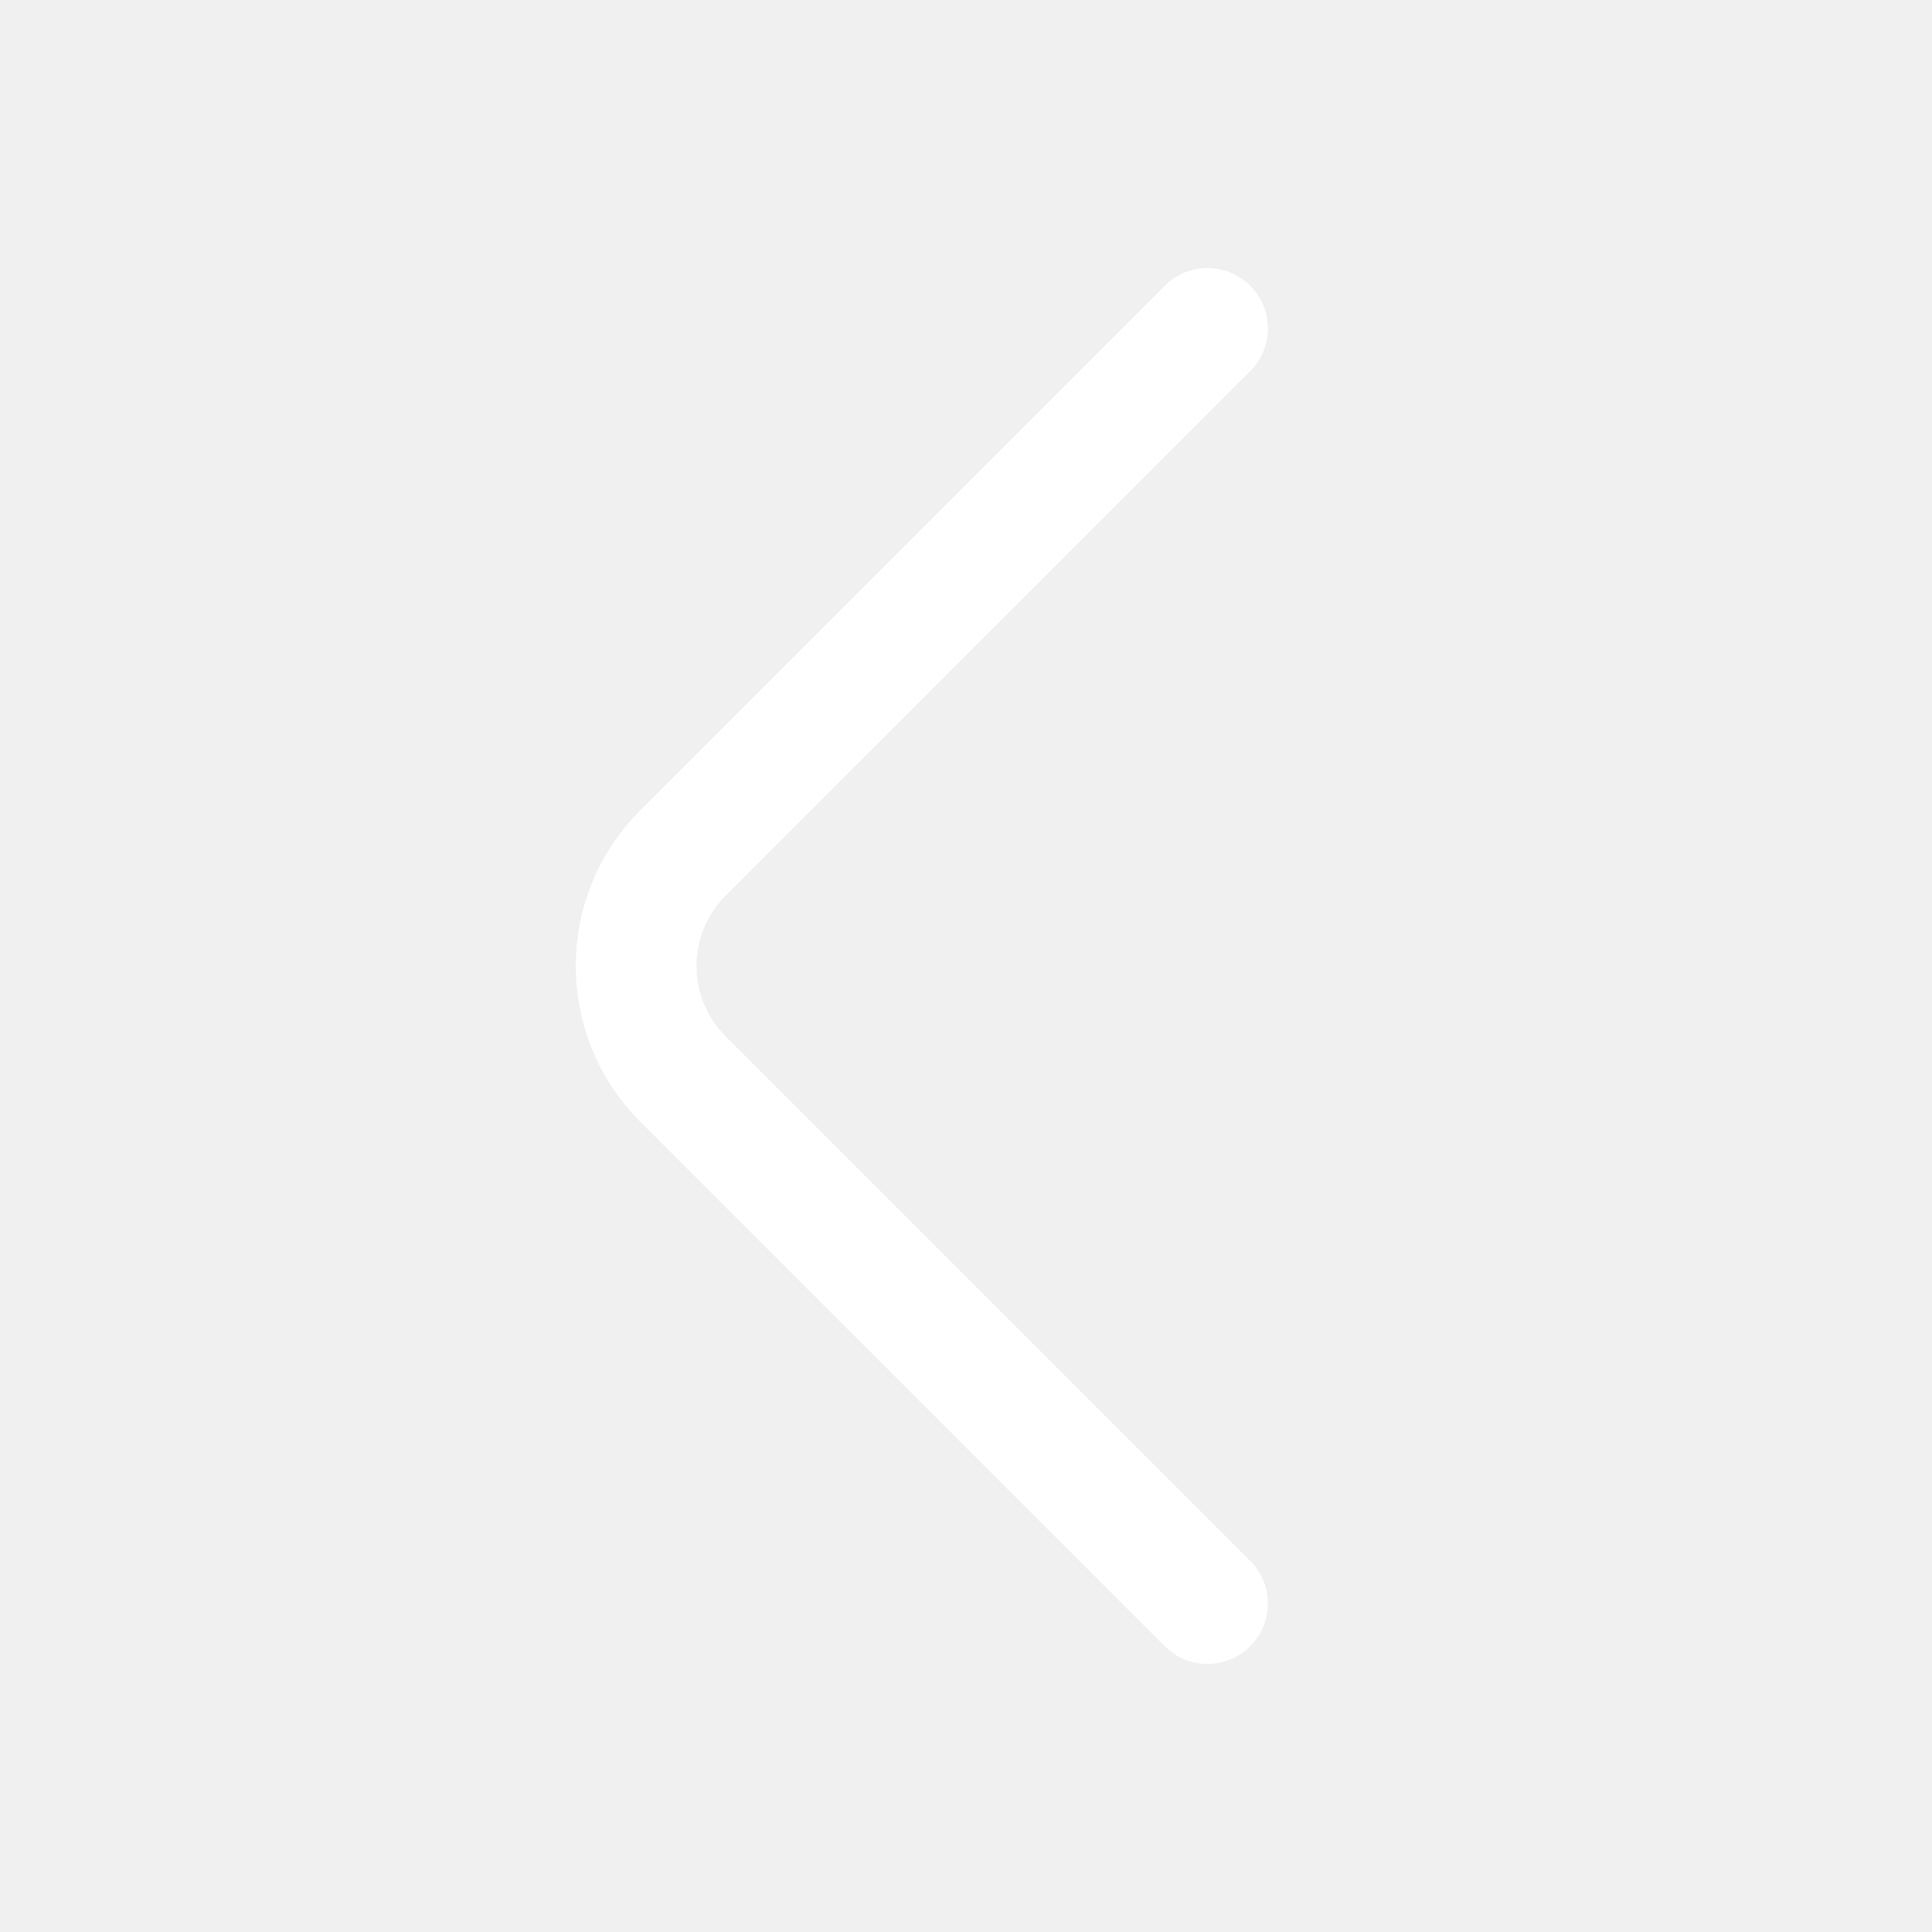
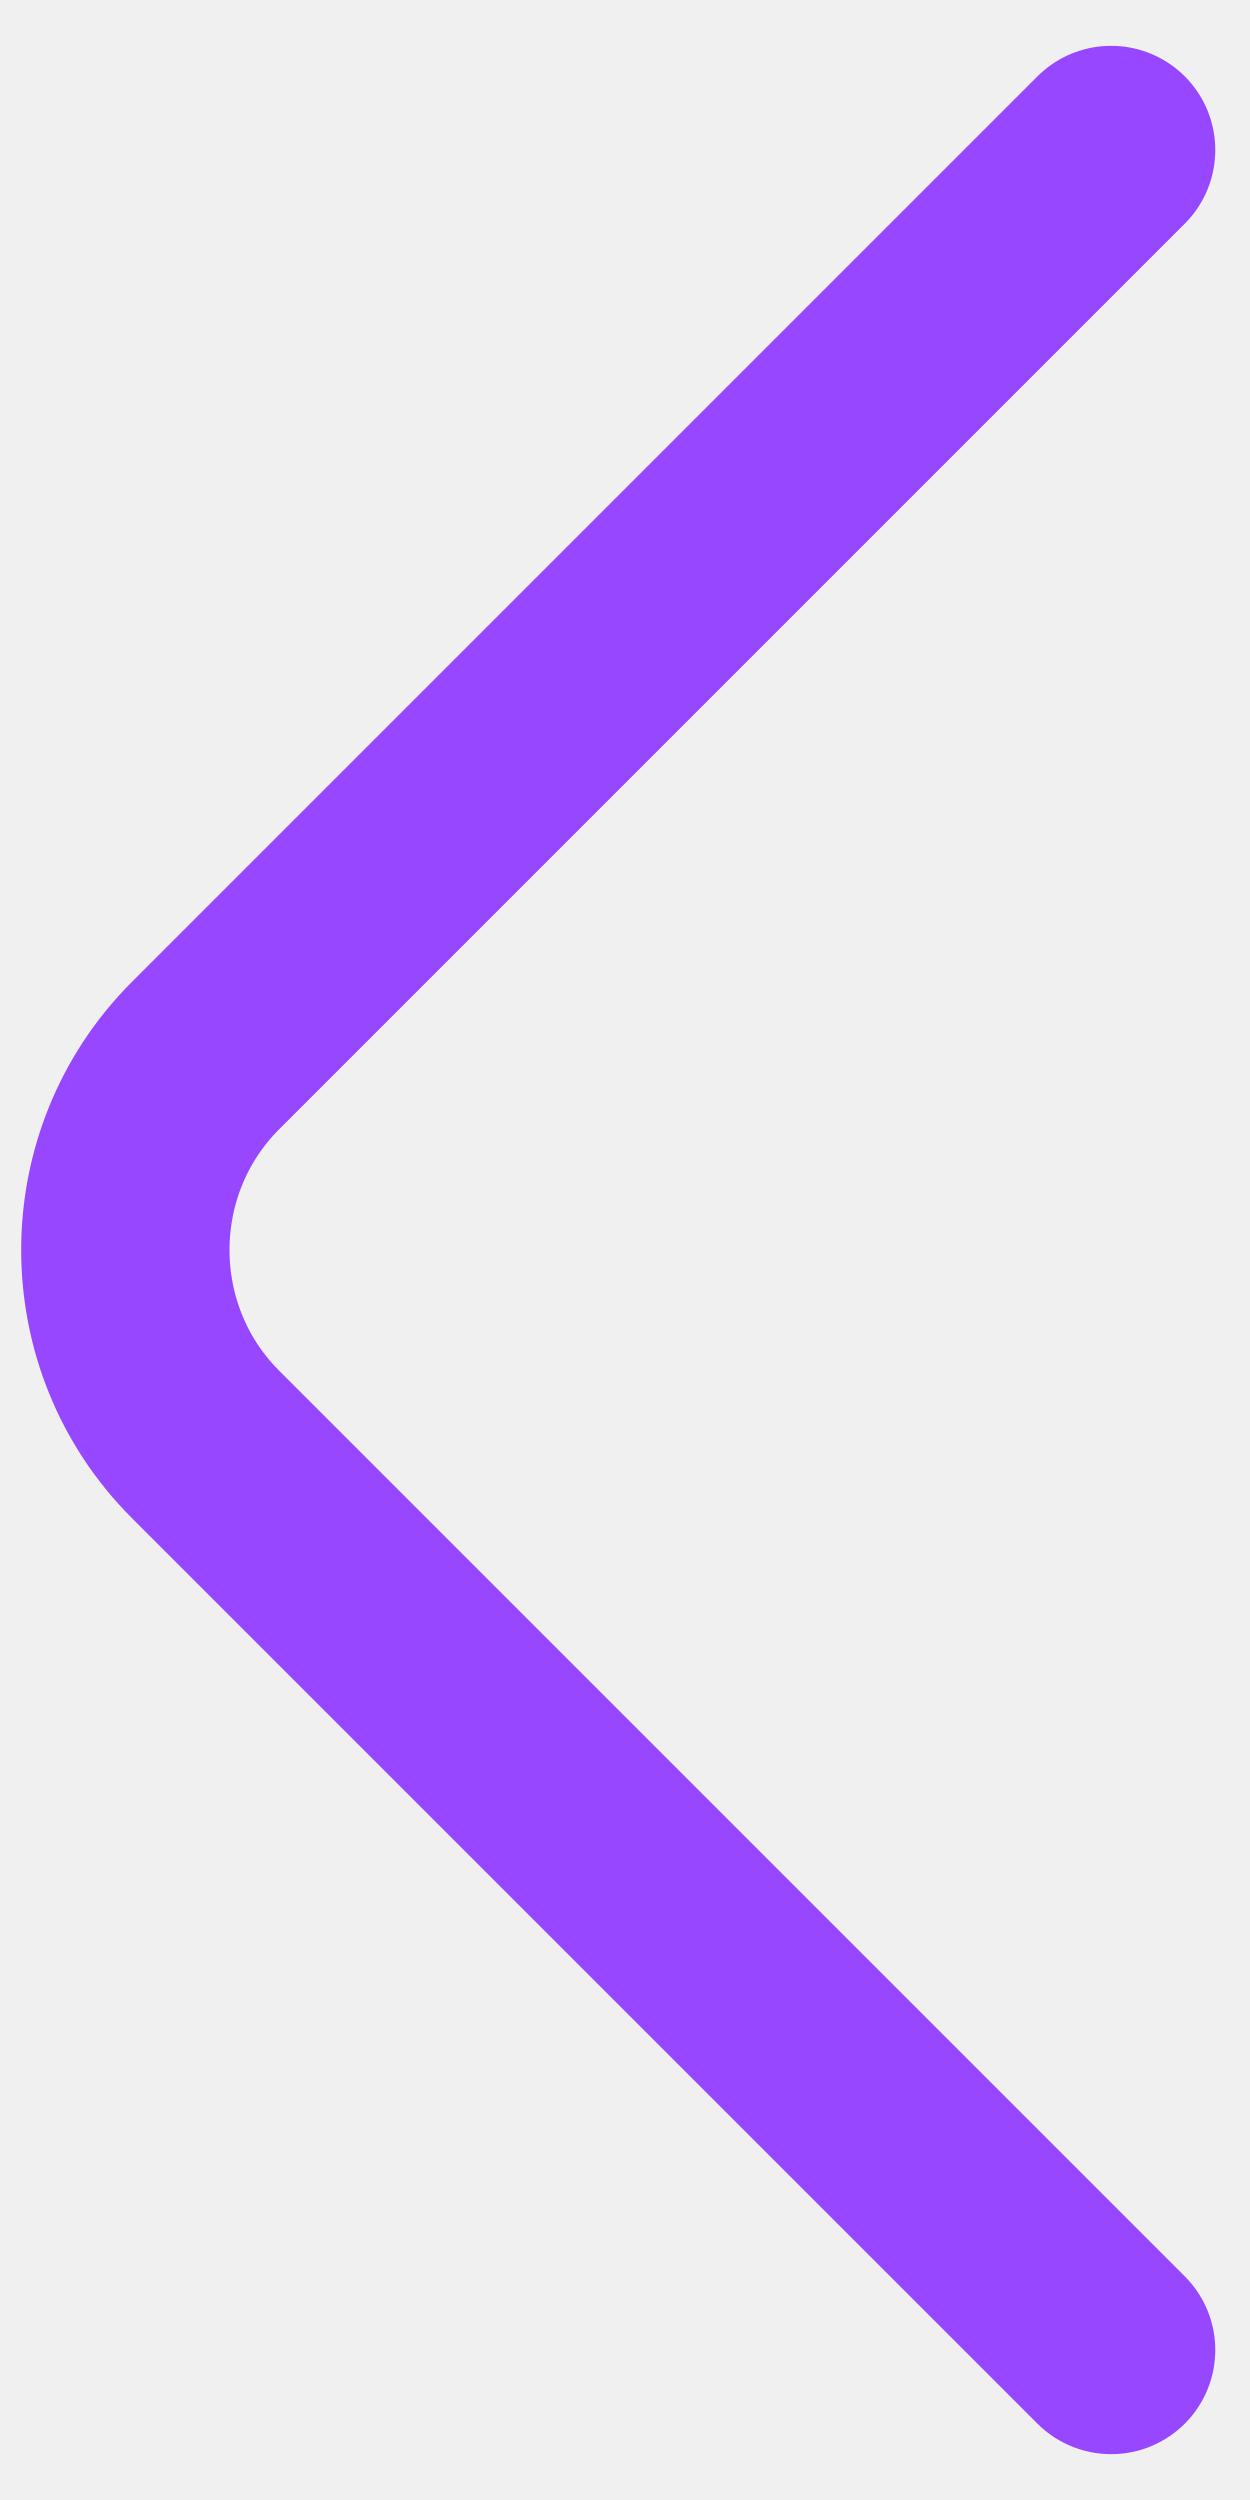
- <svg xmlns="http://www.w3.org/2000/svg" width="24" height="24" viewBox="0 0 24 24" fill="none">
-   <path d="M15 19.92L8.48 13.4C7.71 12.63 7.71 11.37 8.48 10.6L15 4.08" stroke="white" stroke-width="1.5" stroke-miterlimit="10" stroke-linecap="round" stroke-linejoin="round" />
+ <svg xmlns="http://www.w3.org/2000/svg" width="9" height="18" viewBox="0 0 9 18" fill="none">
+   <path d="M8 16.92L1.48 10.4C0.71 9.63 0.71 8.37 1.48 7.6L8 1.08" stroke="#9747FF" stroke-width="1.5" stroke-miterlimit="10" stroke-linecap="round" stroke-linejoin="round" />
</svg>
